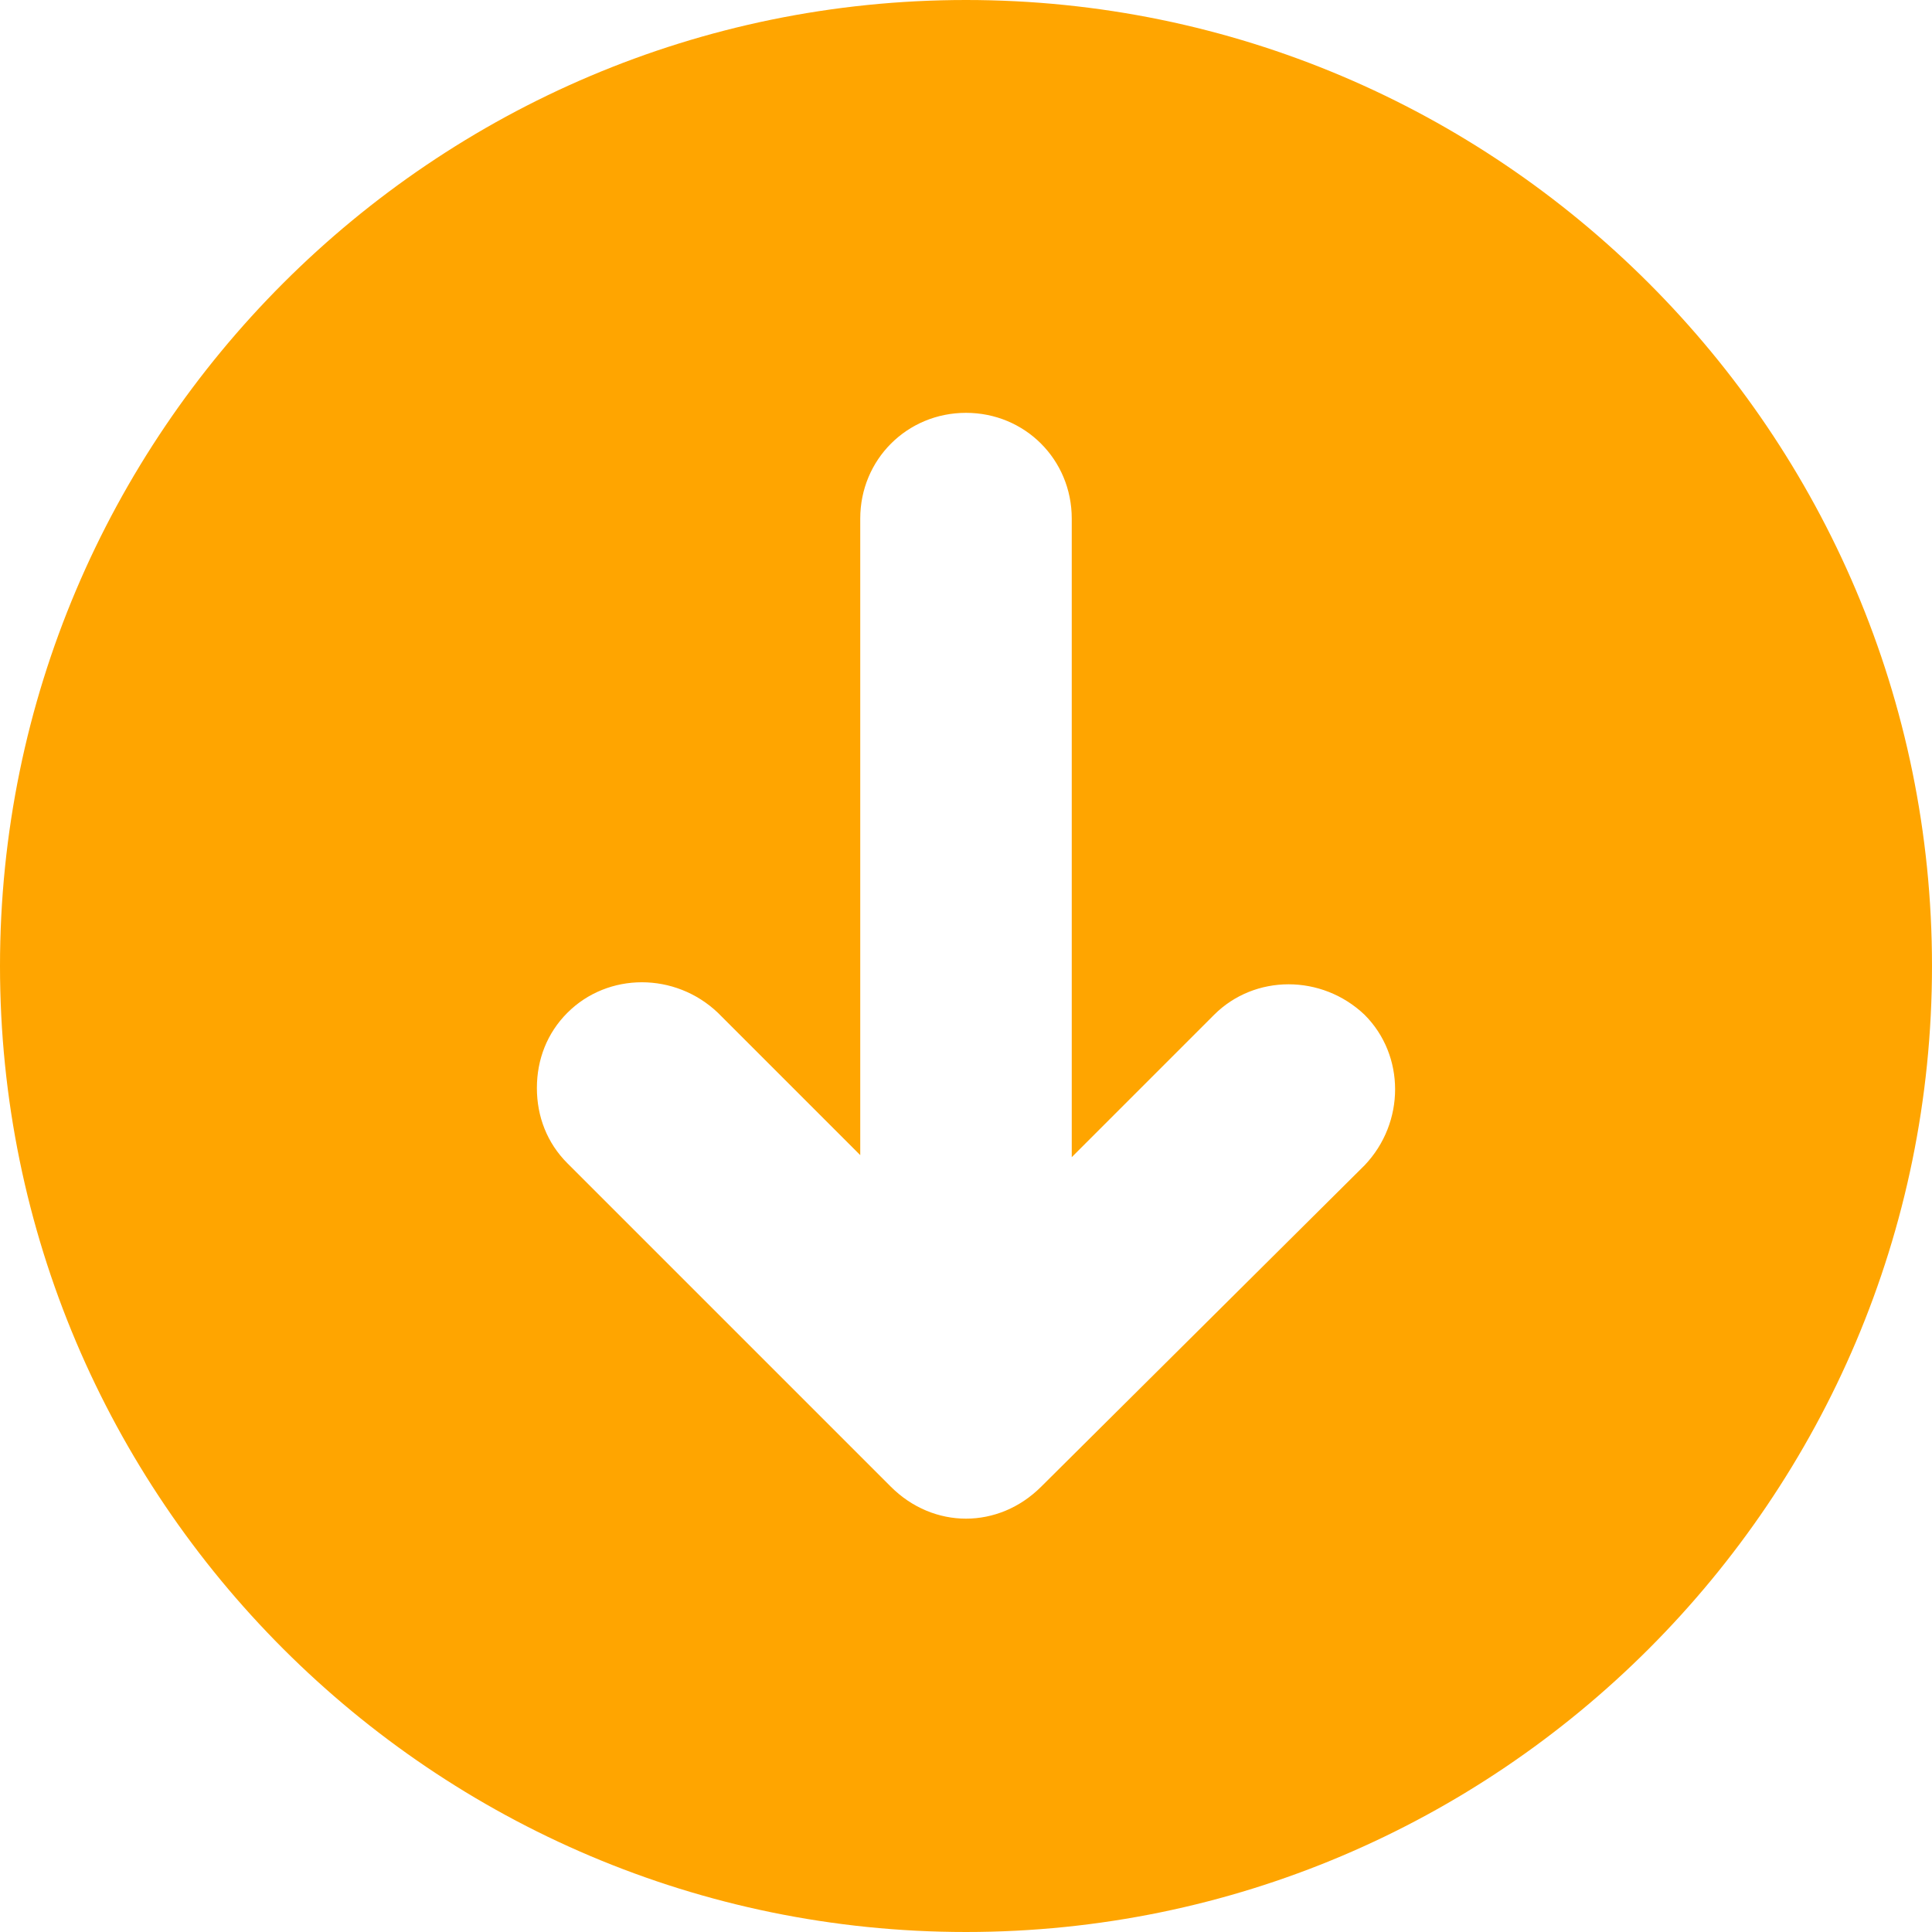
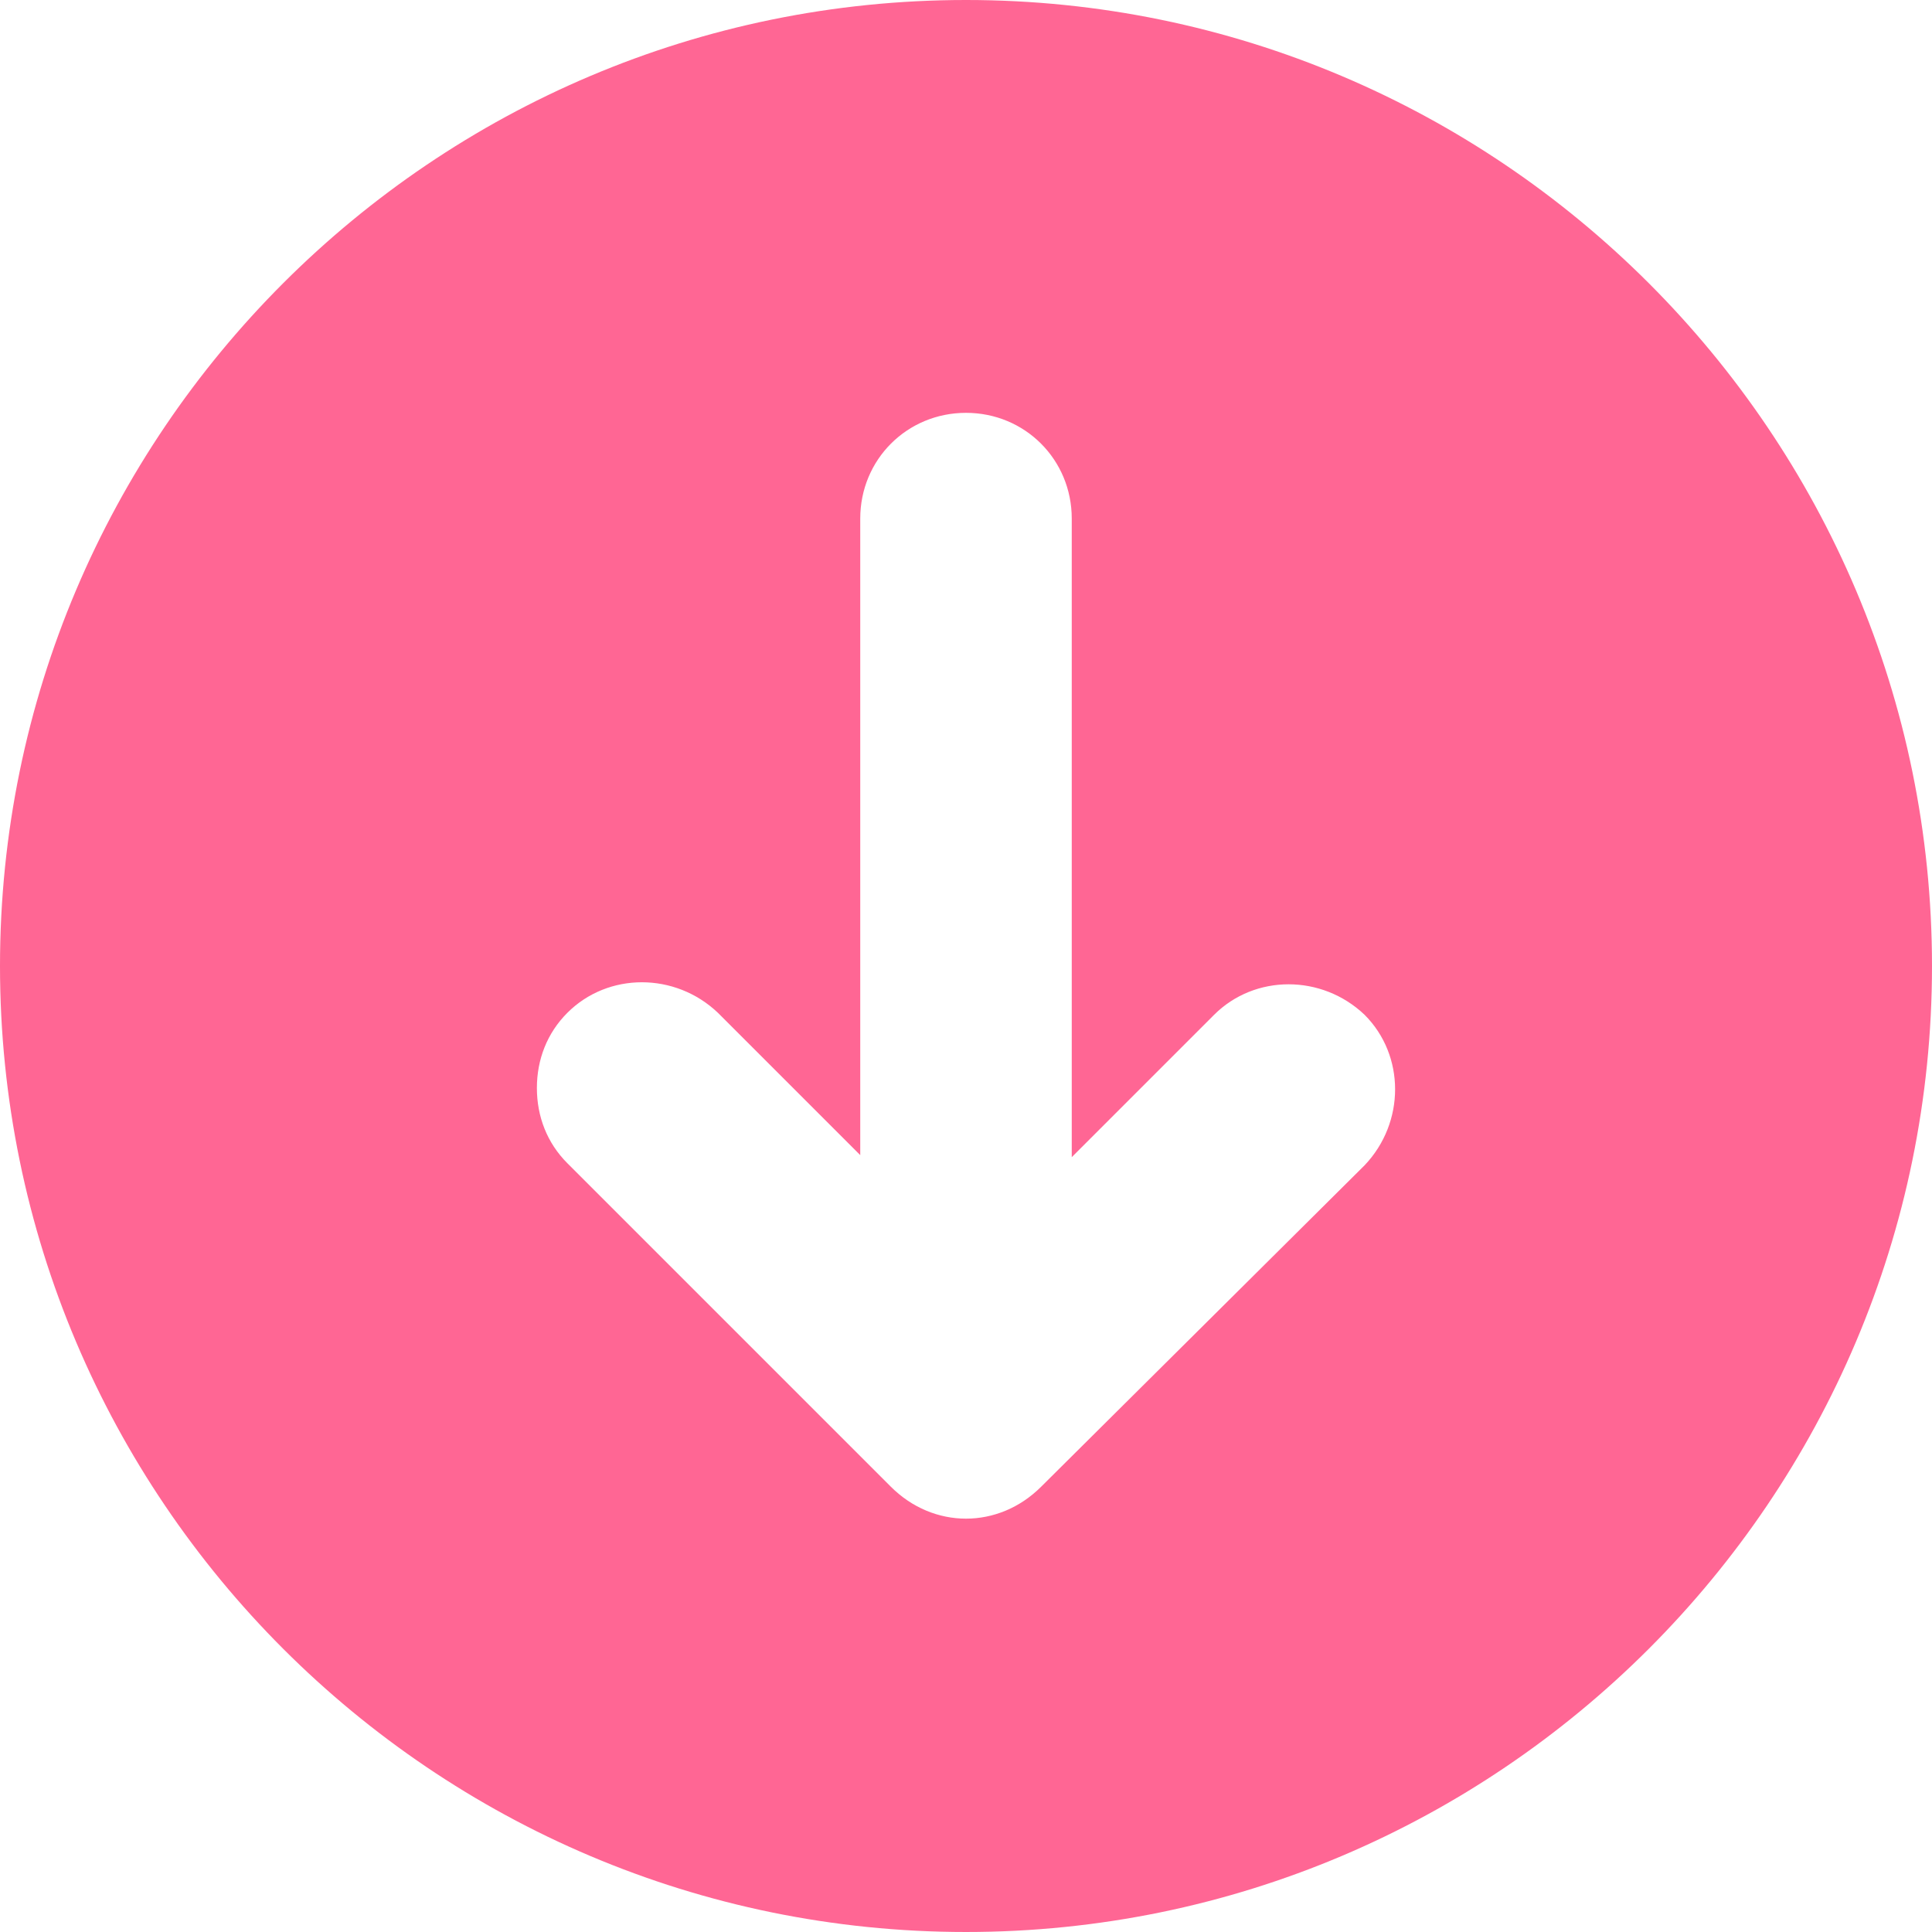
<svg xmlns="http://www.w3.org/2000/svg" width="100%" height="100%" viewBox="0 0 100 100" version="1.1" xml:space="preserve" style="fill-rule:evenodd;clip-rule:evenodd;stroke-linejoin:round;stroke-miterlimit:2;">
  <g transform="matrix(1.05263,0,0,1.05263,-2.63158,-2.63158)">
-     <path d="M97.5,50C97.5,23.8 76.2,2.5 50,2.5C23.8,2.5 2.5,23.8 2.5,50C2.5,76.2 23.8,97.5 50,97.5C76.2,97.5 97.5,76.2 97.5,50ZM46.3,75.6L30.4,59.7C29.4,58.7 28.9,57.4 28.9,56C28.9,54.6 29.4,53.3 30.4,52.3C32.4,50.3 35.7,50.3 37.8,52.3L44.8,59.3L44.8,28C44.8,25.1 47.1,22.8 50,22.8C52.9,22.8 55.2,25.1 55.2,28L55.2,59.4L62.2,52.4C64.2,50.4 67.5,50.4 69.6,52.4C71.6,54.4 71.6,57.7 69.6,59.8L53.7,75.6C51.6,77.7 48.4,77.7 46.3,75.6Z" style="fill:rgb(255,165,0);fill-rule:nonzero;" />
+     <path d="M97.5,50C97.5,23.8 76.2,2.5 50,2.5C23.8,2.5 2.5,23.8 2.5,50C2.5,76.2 23.8,97.5 50,97.5C76.2,97.5 97.5,76.2 97.5,50ZM46.3,75.6L30.4,59.7C29.4,58.7 28.9,57.4 28.9,56C28.9,54.6 29.4,53.3 30.4,52.3C32.4,50.3 35.7,50.3 37.8,52.3L44.8,59.3L44.8,28C44.8,25.1 47.1,22.8 50,22.8C52.9,22.8 55.2,25.1 55.2,28L55.2,59.4L62.2,52.4C64.2,50.4 67.5,50.4 69.6,52.4C71.6,54.4 71.6,57.7 69.6,59.8L53.7,75.6C51.6,77.7 48.4,77.7 46.3,75.6Z" style="fill:#ff6694;fill-rule:nonzero;" />
  </g>
</svg>
